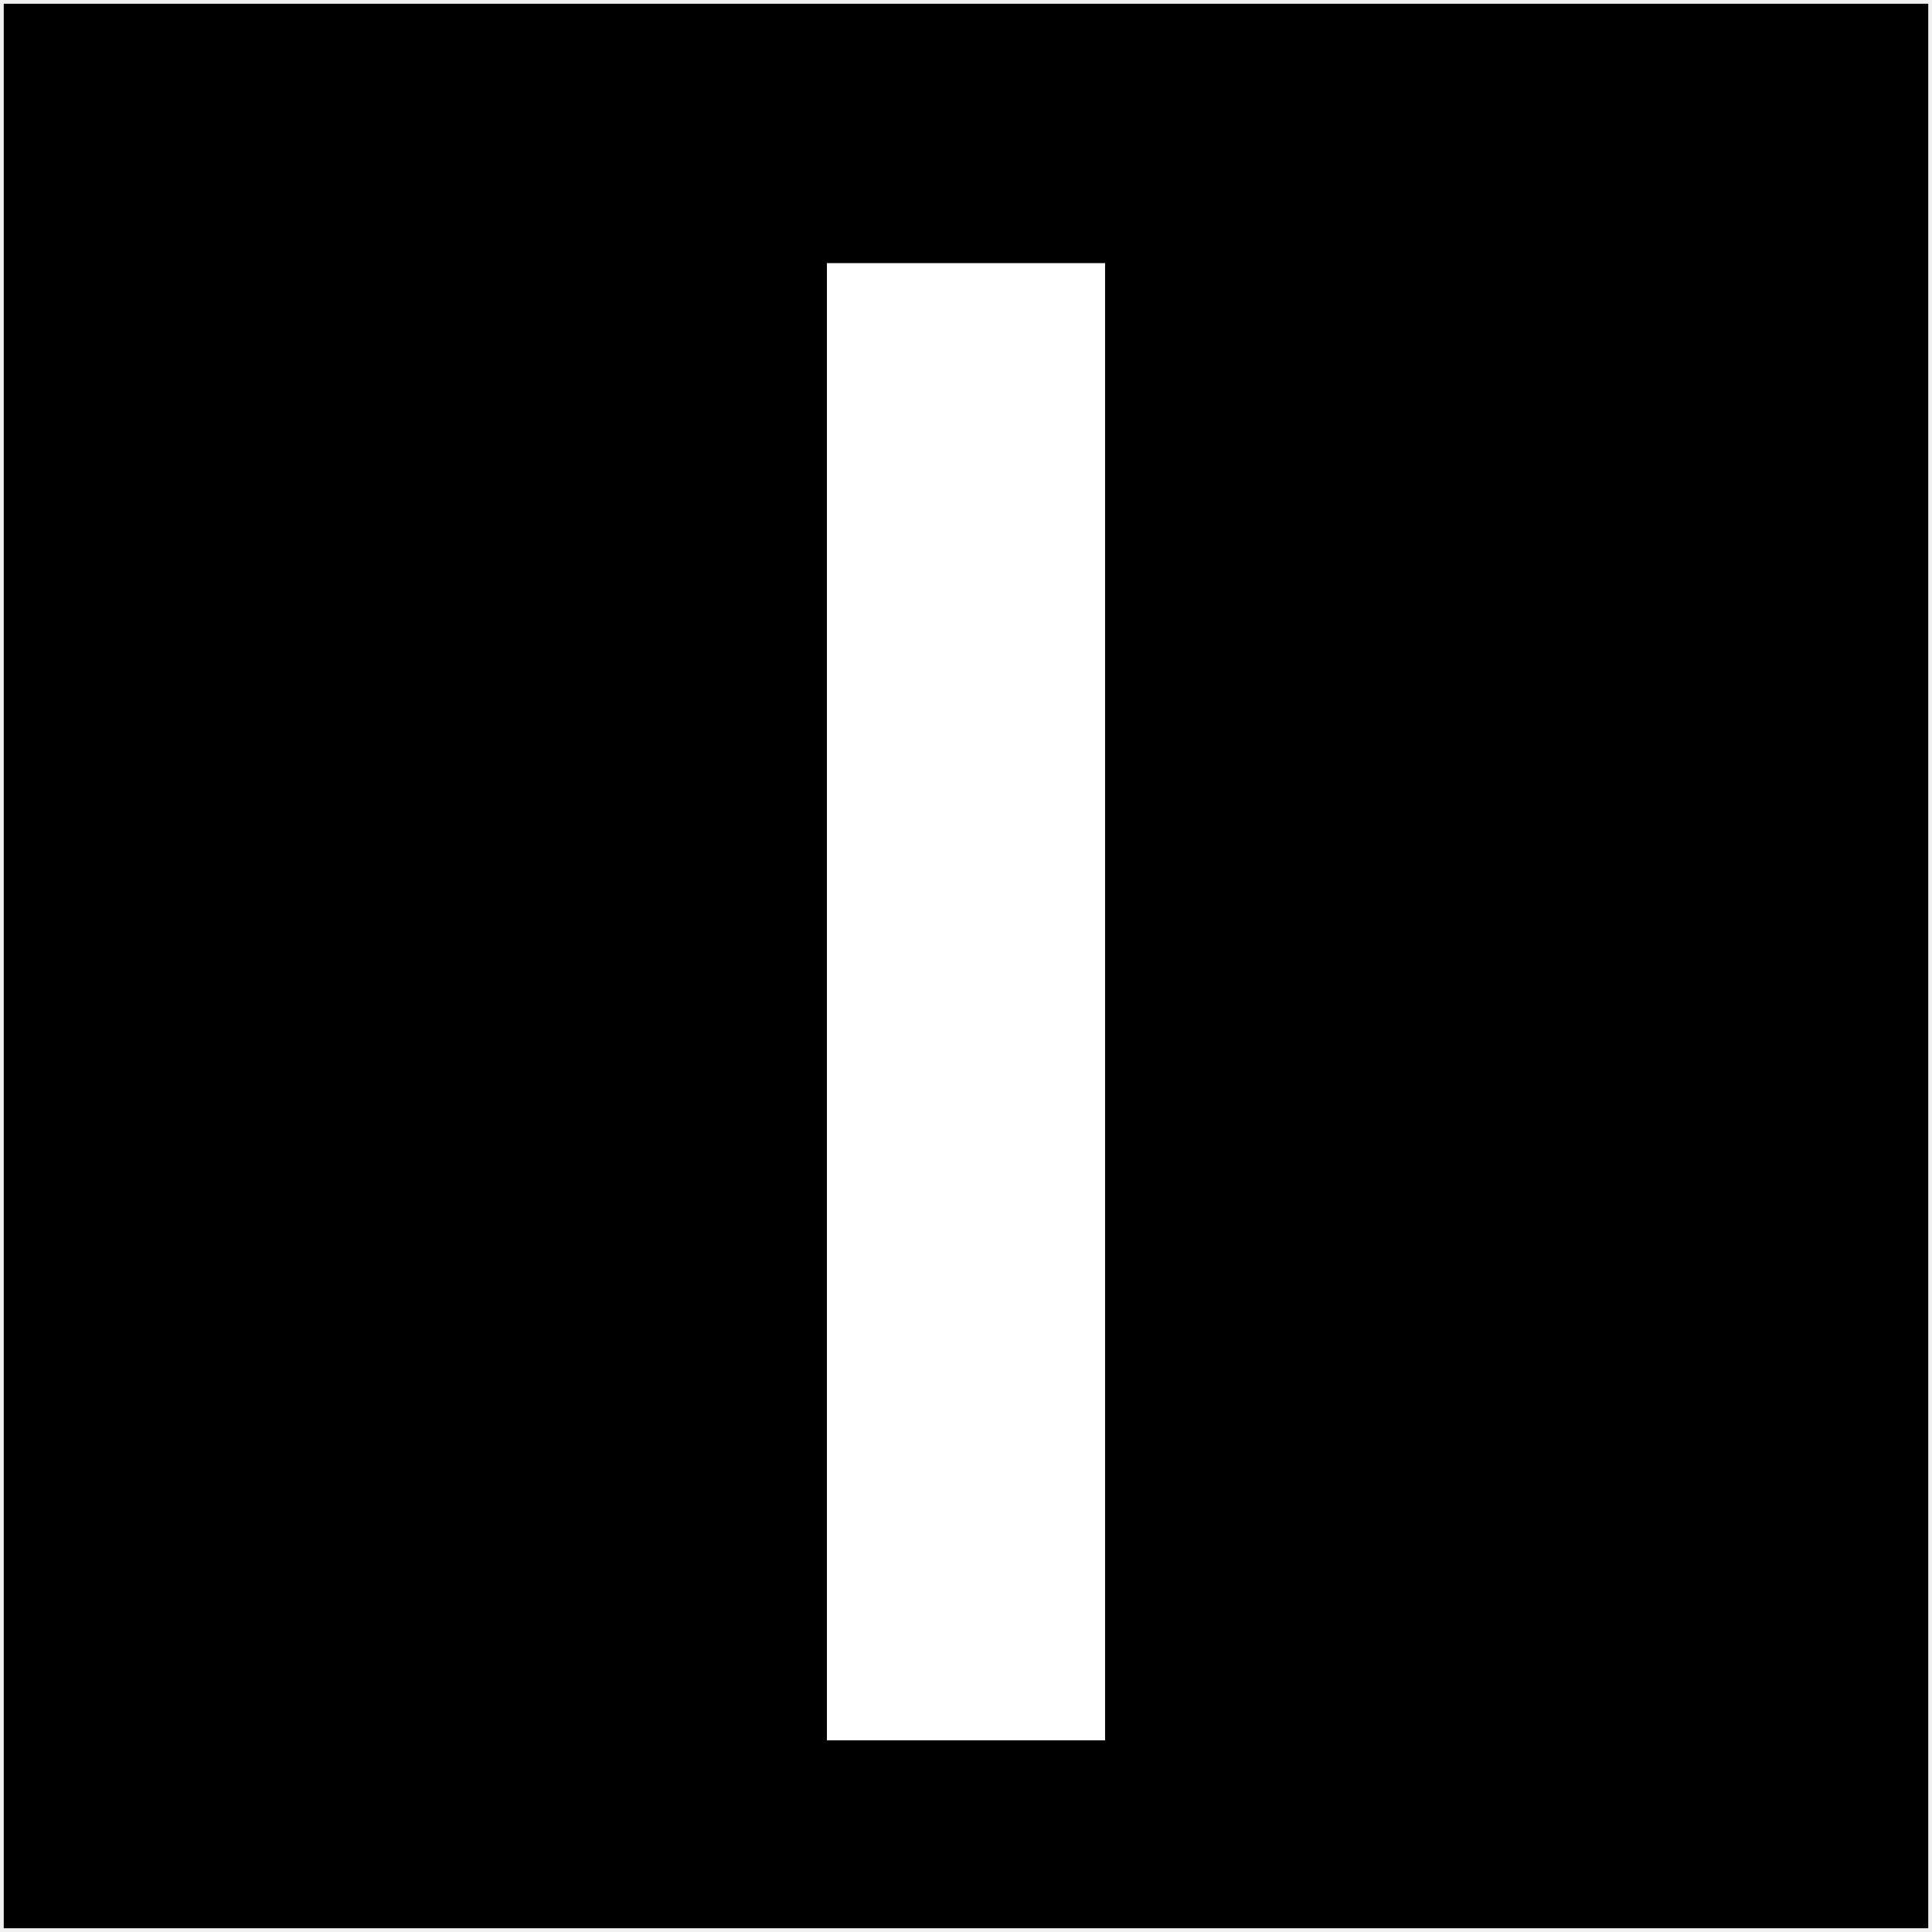
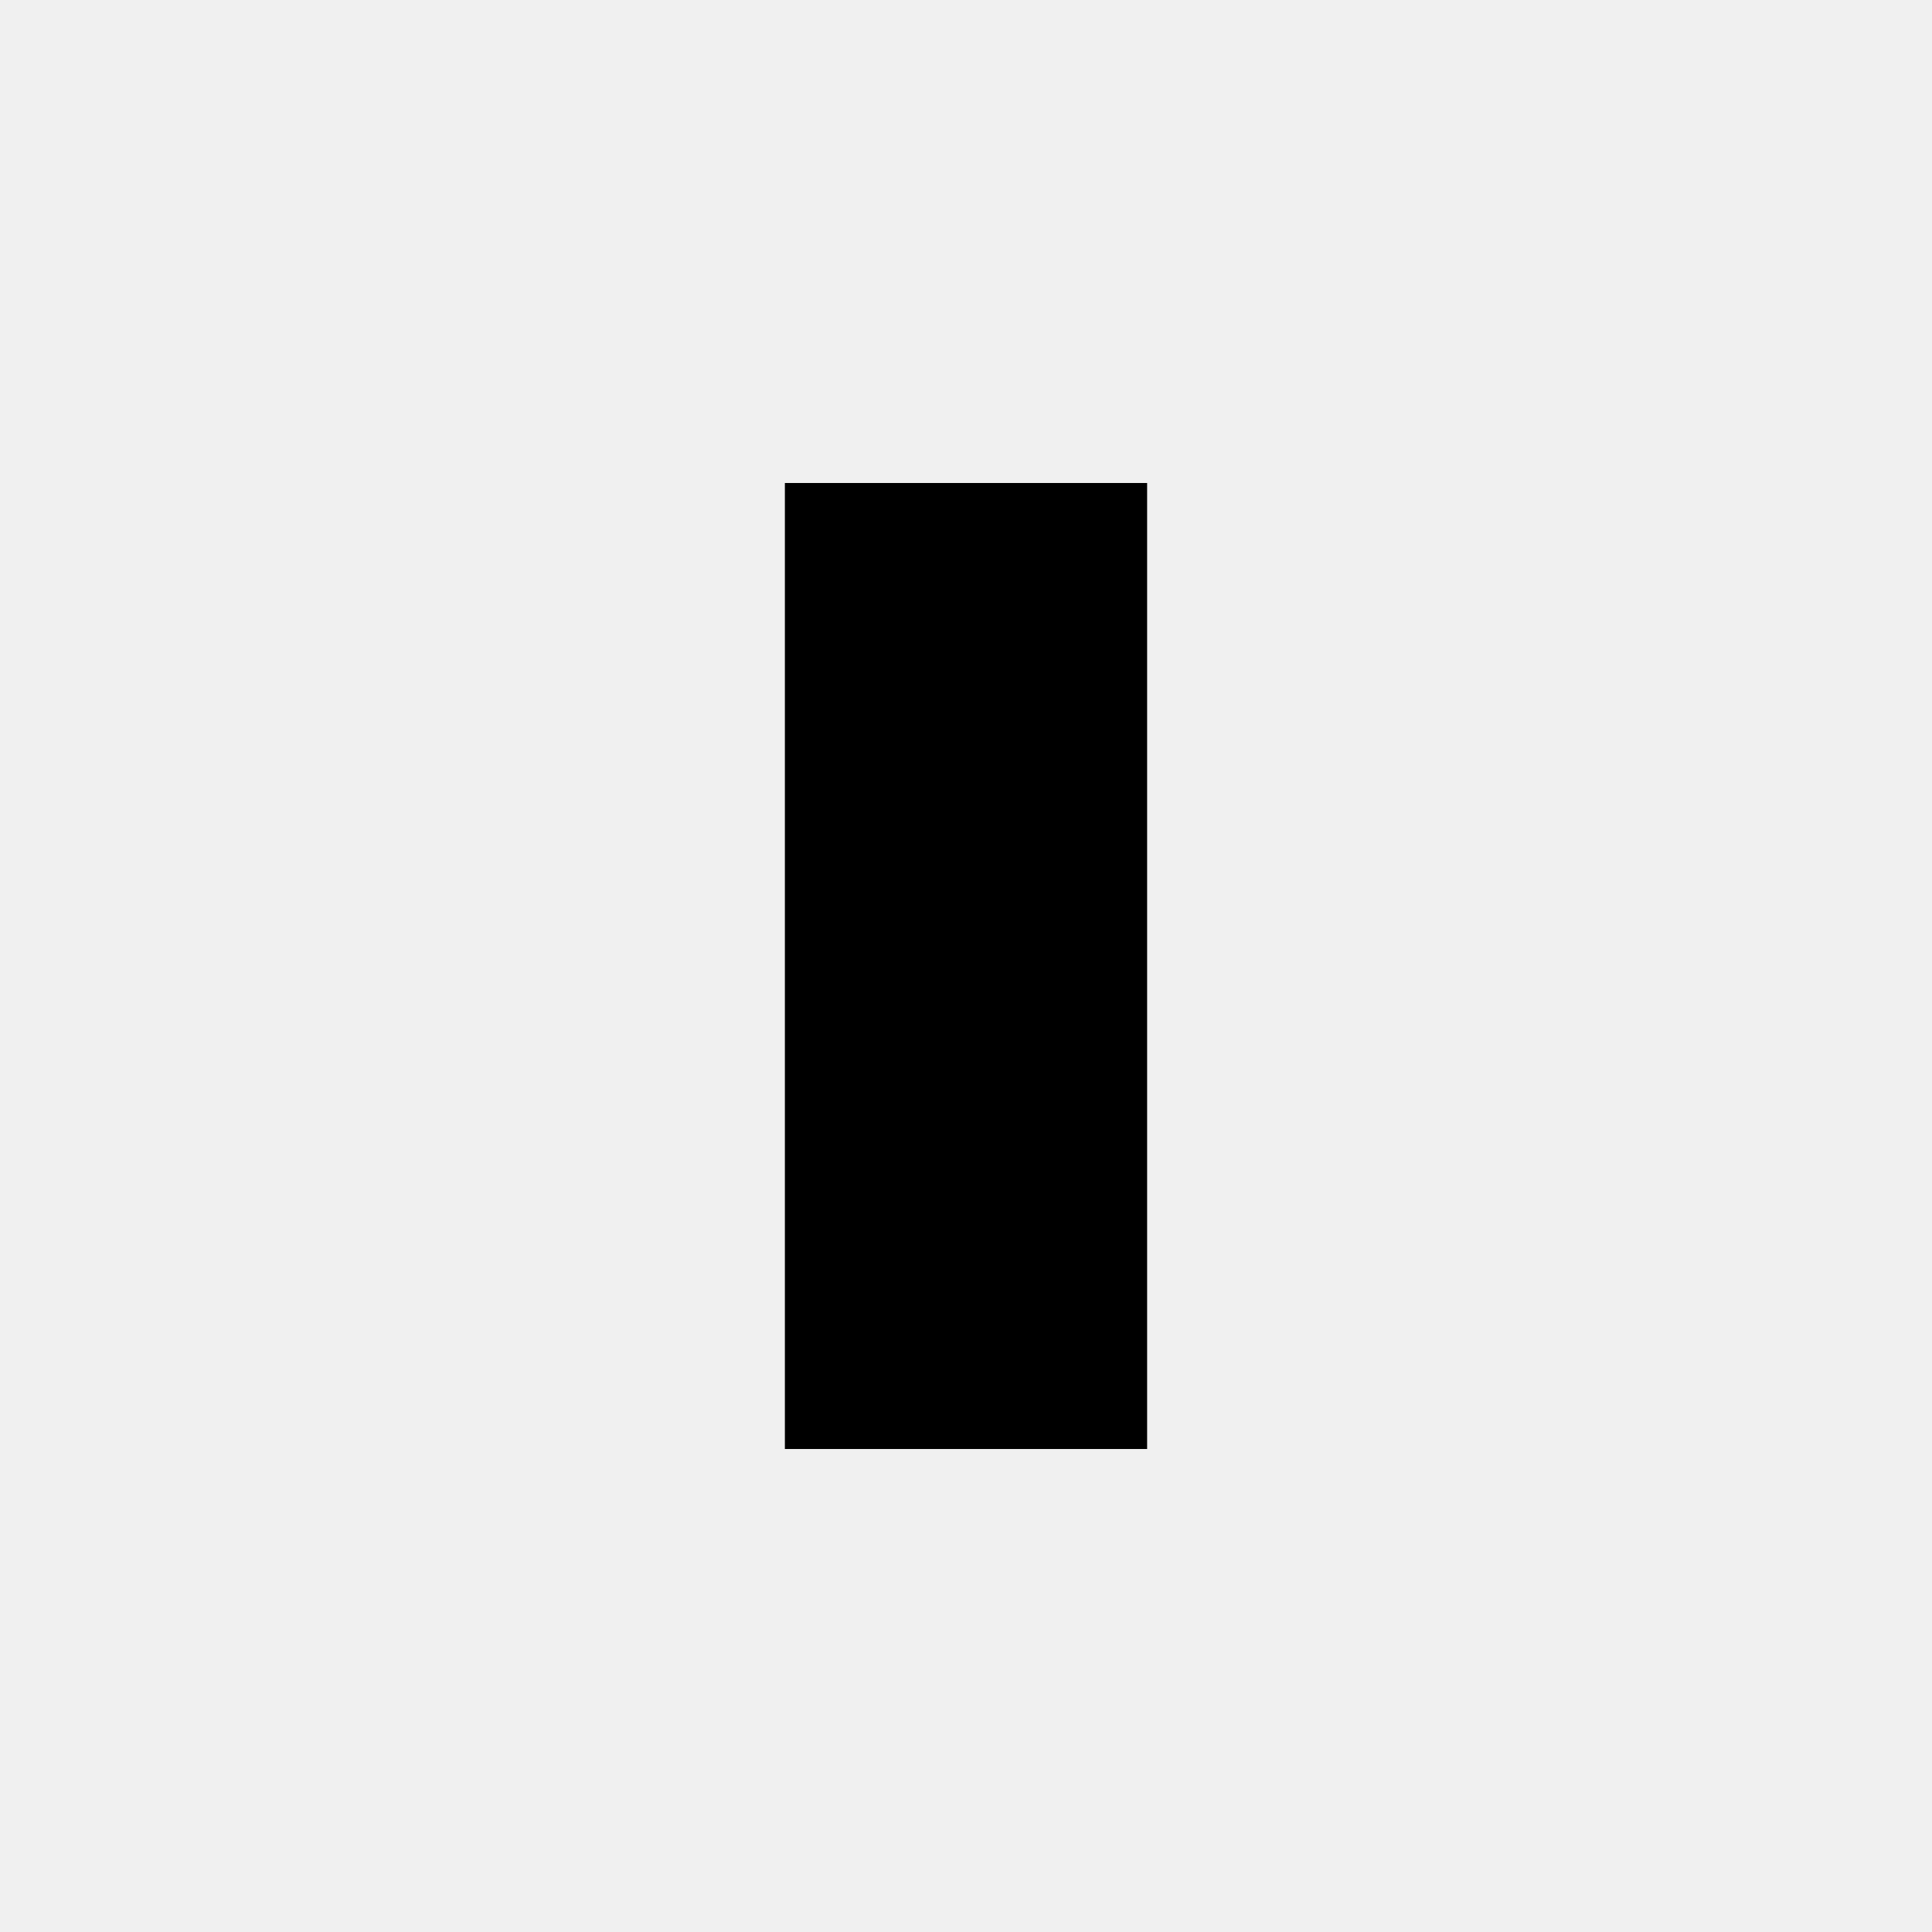
- <svg xmlns="http://www.w3.org/2000/svg" width="514" height="514" viewBox="0 0 514 514" fill="none">
+ <svg xmlns="http://www.w3.org/2000/svg" width="32" height="32" viewBox="0 0 32 32" fill="none">
  <style>
-     .bg { fill: black; }
-     .fg { fill: white; }
+     .icon { fill: #000000; }
    
    @media (prefers-color-scheme: dark) {
-       .bg { fill: white; }
-       .fg { fill: black; }
+       .icon { fill: #ffffff; }
    }
  </style>
-   <path d="M1 1H513V513H1V1Z" class="bg" />
-   <path d="M220 463V70H294V463H220Z" class="fg" />
+   <rect x="13" y="8" width="6" height="16" class="icon" />
</svg>
